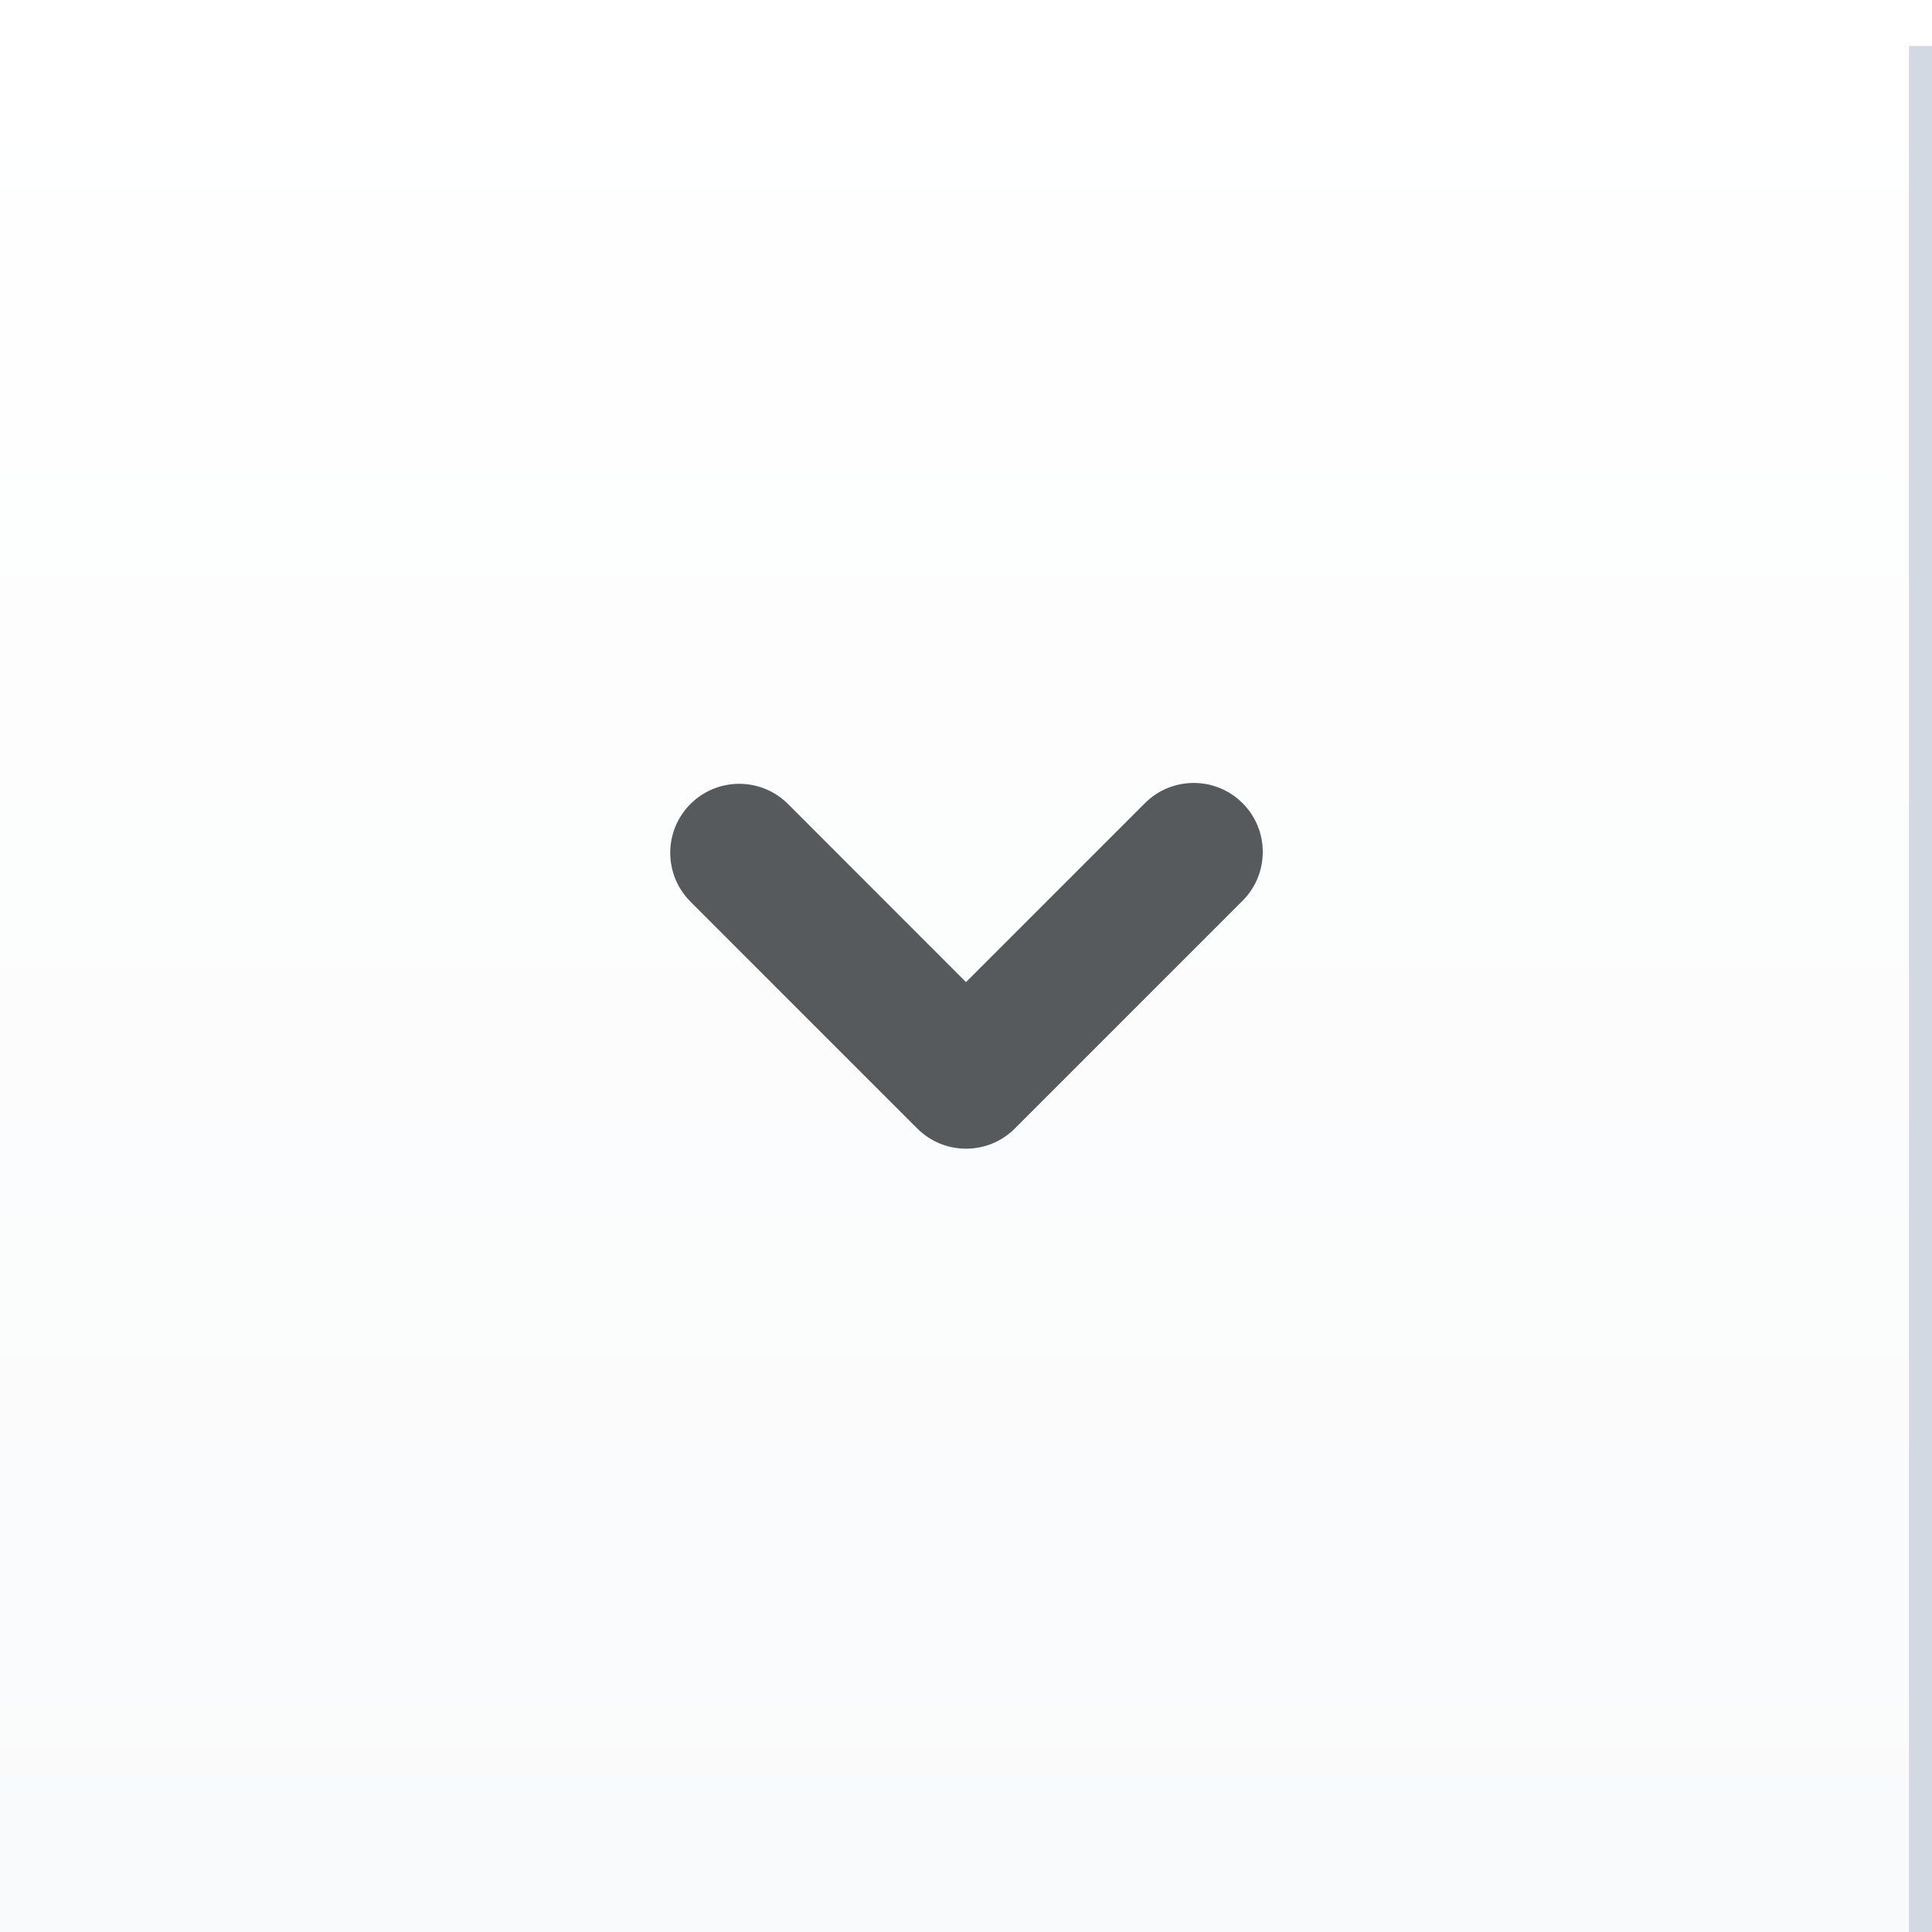
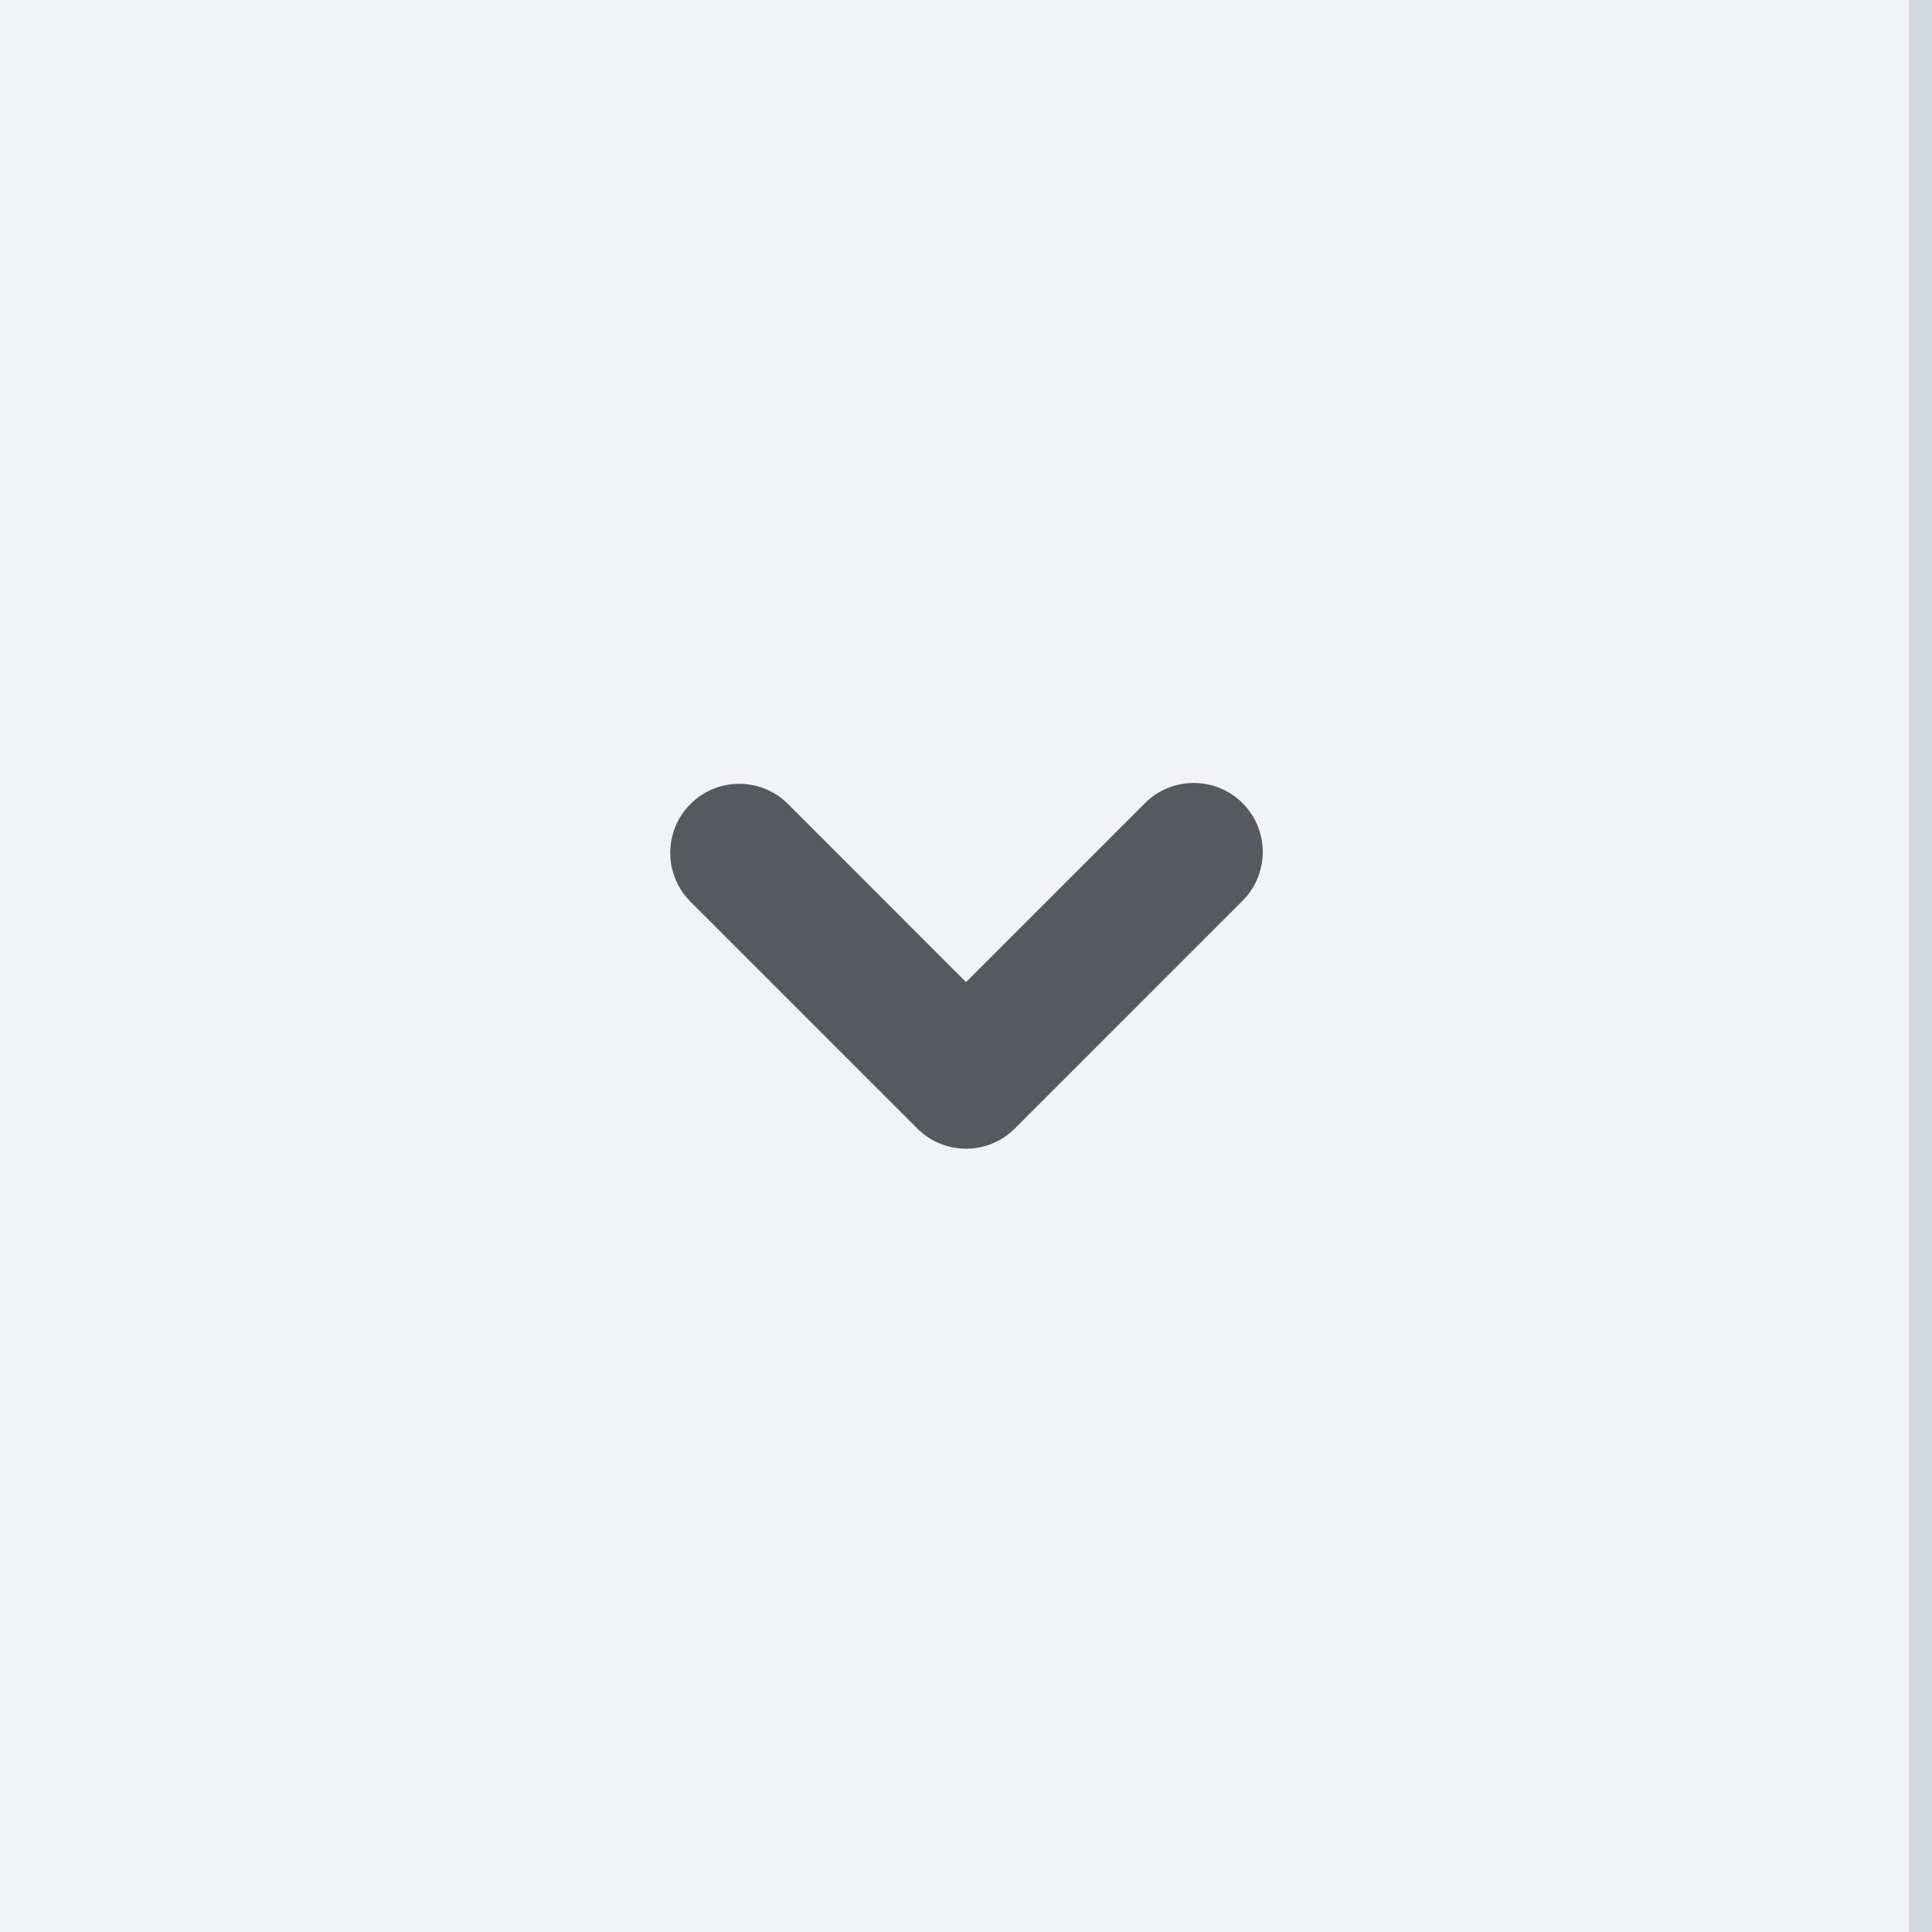
<svg xmlns="http://www.w3.org/2000/svg" width="42" height="42" viewBox="0 0 42 42">
-   <defs>
-     <linearGradient x1="50%" y1="0%" x2="50%" y2="100%" id="a">
-       <stop stop-color="#FFF" offset="0%" />
-       <stop stop-color="#F9FAFB" offset="100%" />
-     </linearGradient>
-   </defs>
-   <path fill="url(#a)" d="M0 0h42v42H0z" />
-   <path stroke="#d3d9e3" d="M42 1v42" />
+   <path fill="#f2f3f5" d="M0 0h42v42H0z" />
+   <path stroke="#d3d9e3" d="M42 0v42" />
  <path d="M14.99 19.582l4.95 4.95a1.5 1.5 0 0 0 2.122 0l4.95-4.95a1.5 1.5 0 0 0-2.122-2.122L21 21.35l-3.888-3.89a1.5 1.5 0 0 0-2.12 2.122z" fill="#565A5C" />
</svg>
